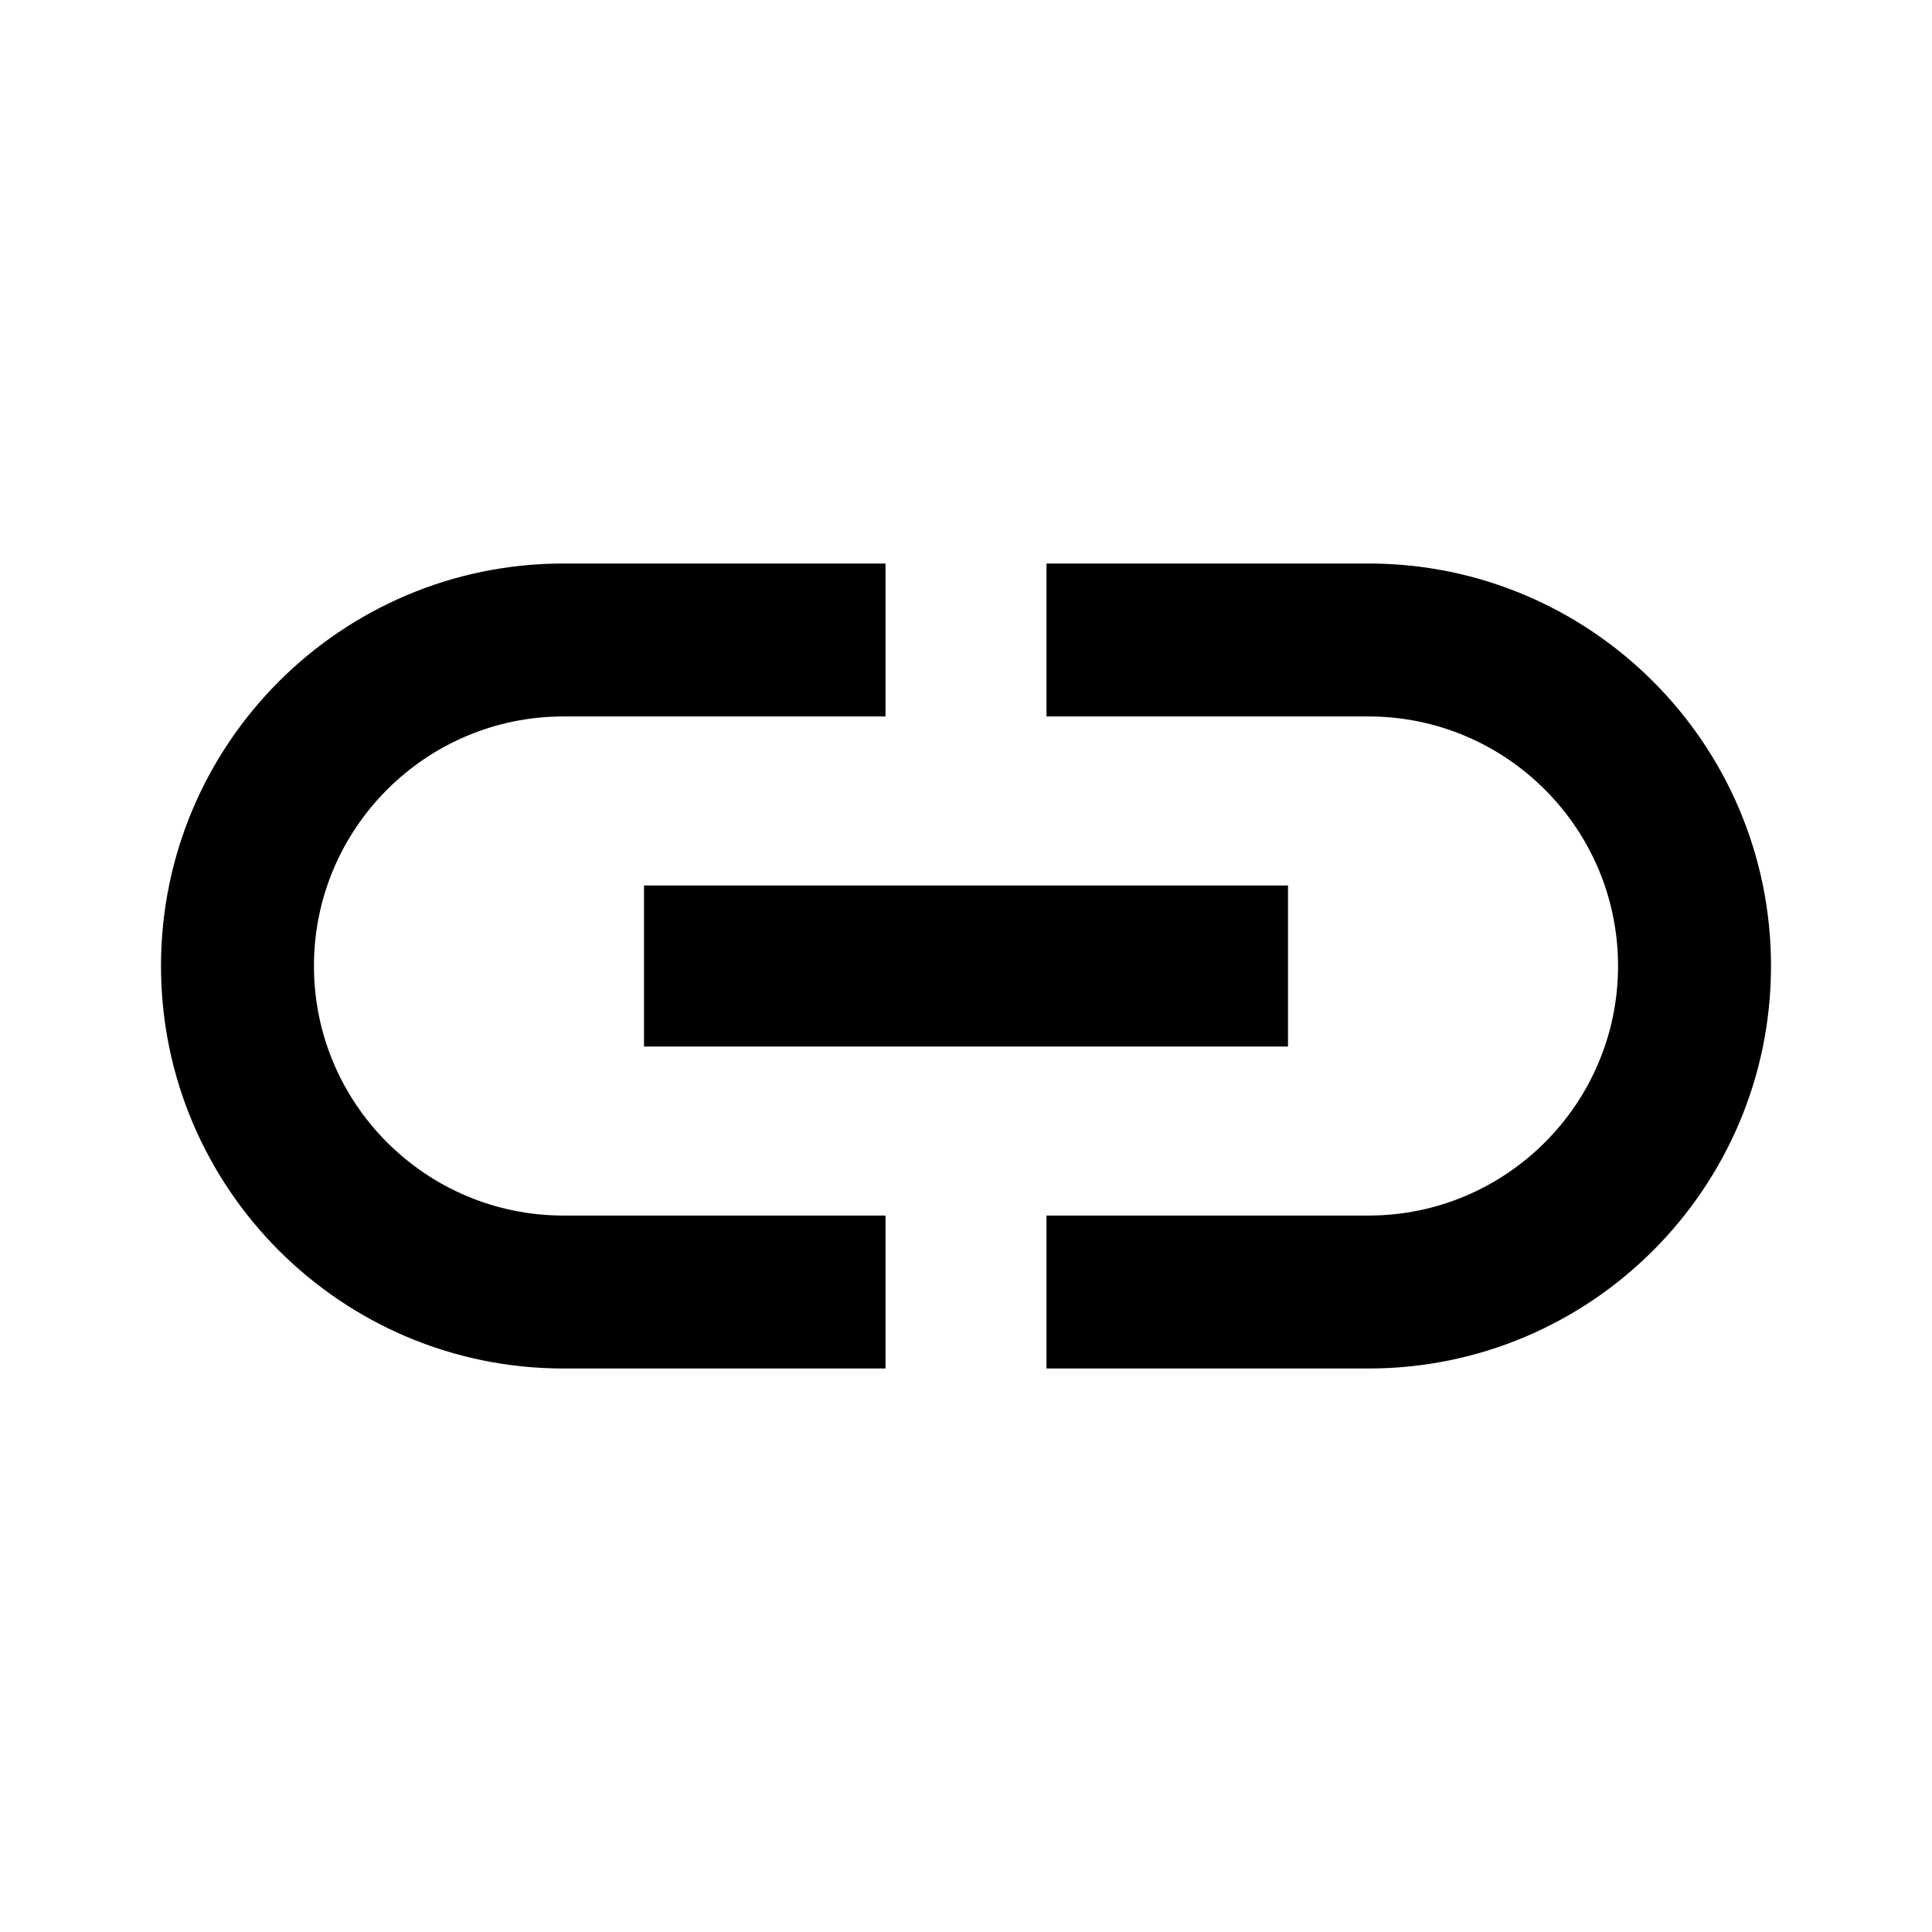
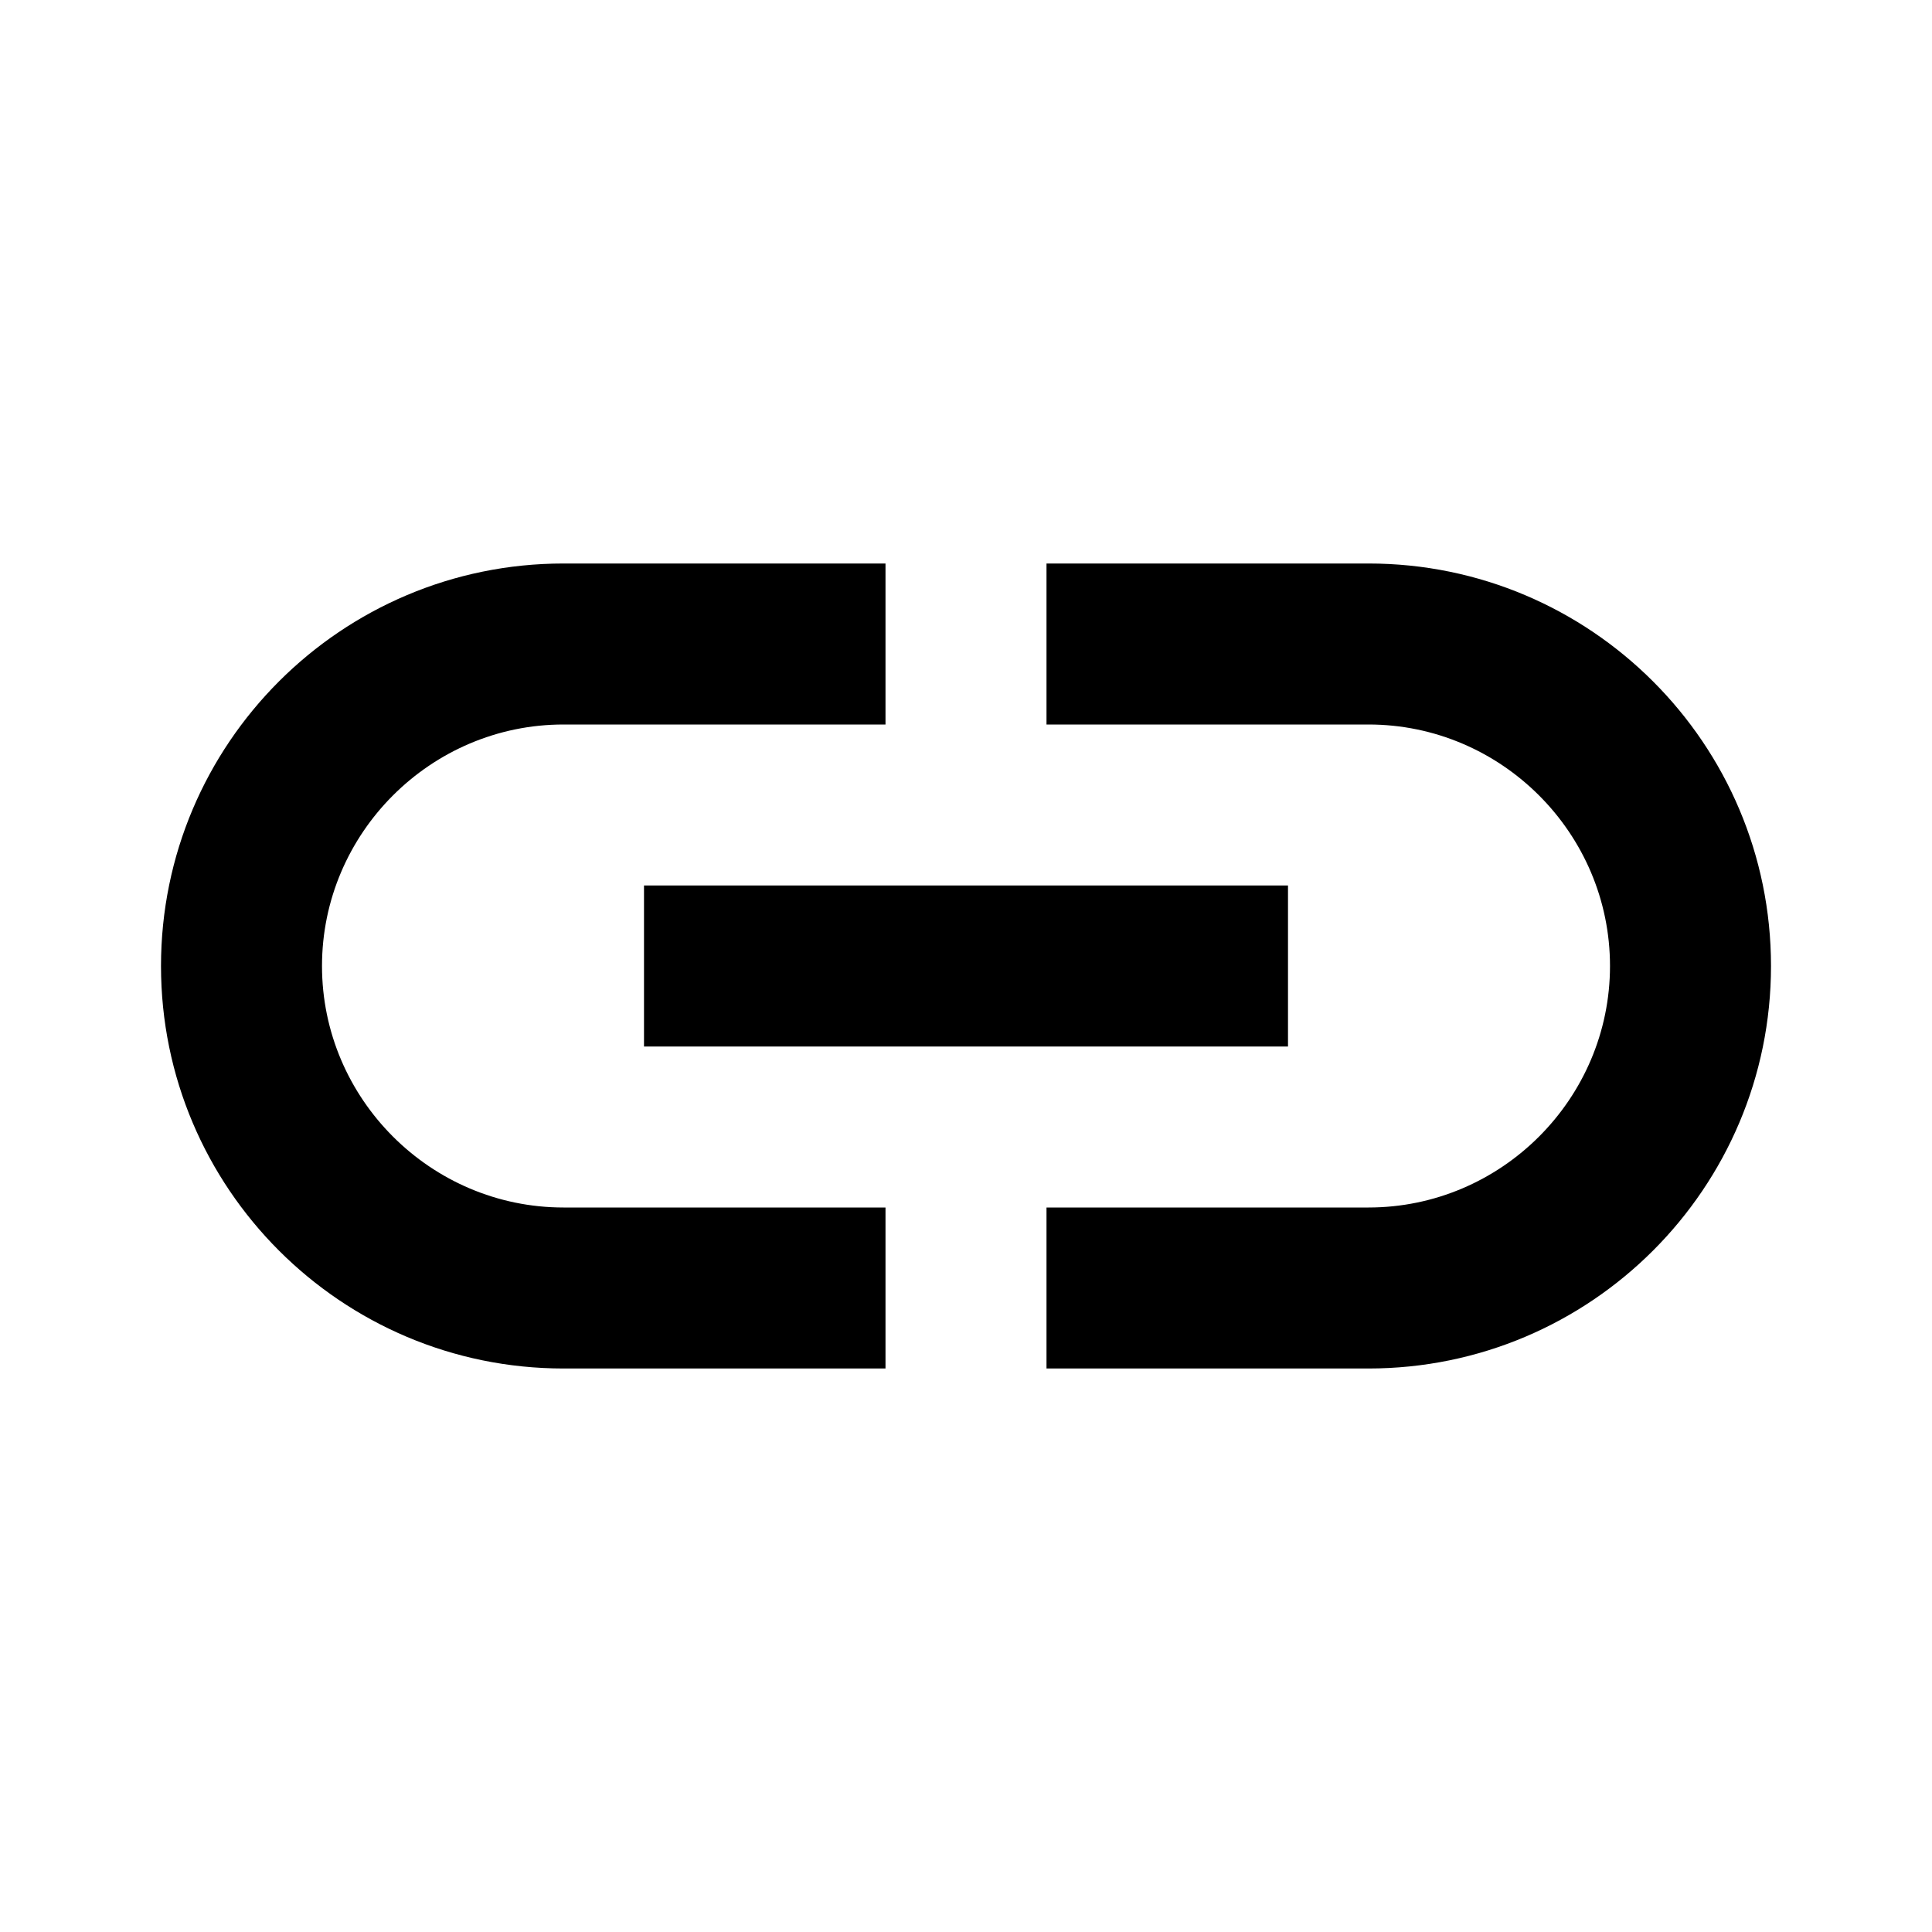
- <svg xmlns="http://www.w3.org/2000/svg" height="24" viewBox="0 0 24 24" width="24">
-   <path d="M3.9 12c0-1.71 1.39-3.1 3.1-3.1h4V7H7c-2.76 0-5 2.24-5 5s2.24 5 5 5h4v-1.9H7c-1.71 0-3.1-1.39-3.1-3.1zM8 13h8v-2H8v2zm9-6h-4v1.9h4c1.71 0 3.1 1.39 3.1 3.1s-1.39 3.1-3.1 3.1h-4V17h4c2.76 0 5-2.24 5-5s-2.24-5-5-5z" />
+ <svg xmlns="http://www.w3.org/2000/svg" width="24" height="24" viewBox="0 0 24 24">
+   <path fill="none" d="M0 0h24v24H0V0z" />
+   <path d="M17 7h-4v2h4c1.65 0 3 1.35 3 3s-1.35 3-3 3h-4v2h4c2.76 0 5-2.24 5-5s-2.24-5-5-5zm-6 8H7c-1.65 0-3-1.35-3-3s1.35-3 3-3h4V7H7c-2.76 0-5 2.24-5 5s2.24 5 5 5h4v-2zm-3-4h8v2H8zm9-4h-4v2h4c1.65 0 3 1.35 3 3s-1.35 3-3 3h-4v2h4c2.76 0 5-2.24 5-5s-2.24-5-5-5zm-6 8H7c-1.65 0-3-1.35-3-3s1.35-3 3-3h4V7H7c-2.76 0-5 2.24-5 5s2.24 5 5 5h4v-2zm-3-4h8v2H8z" />
</svg>
